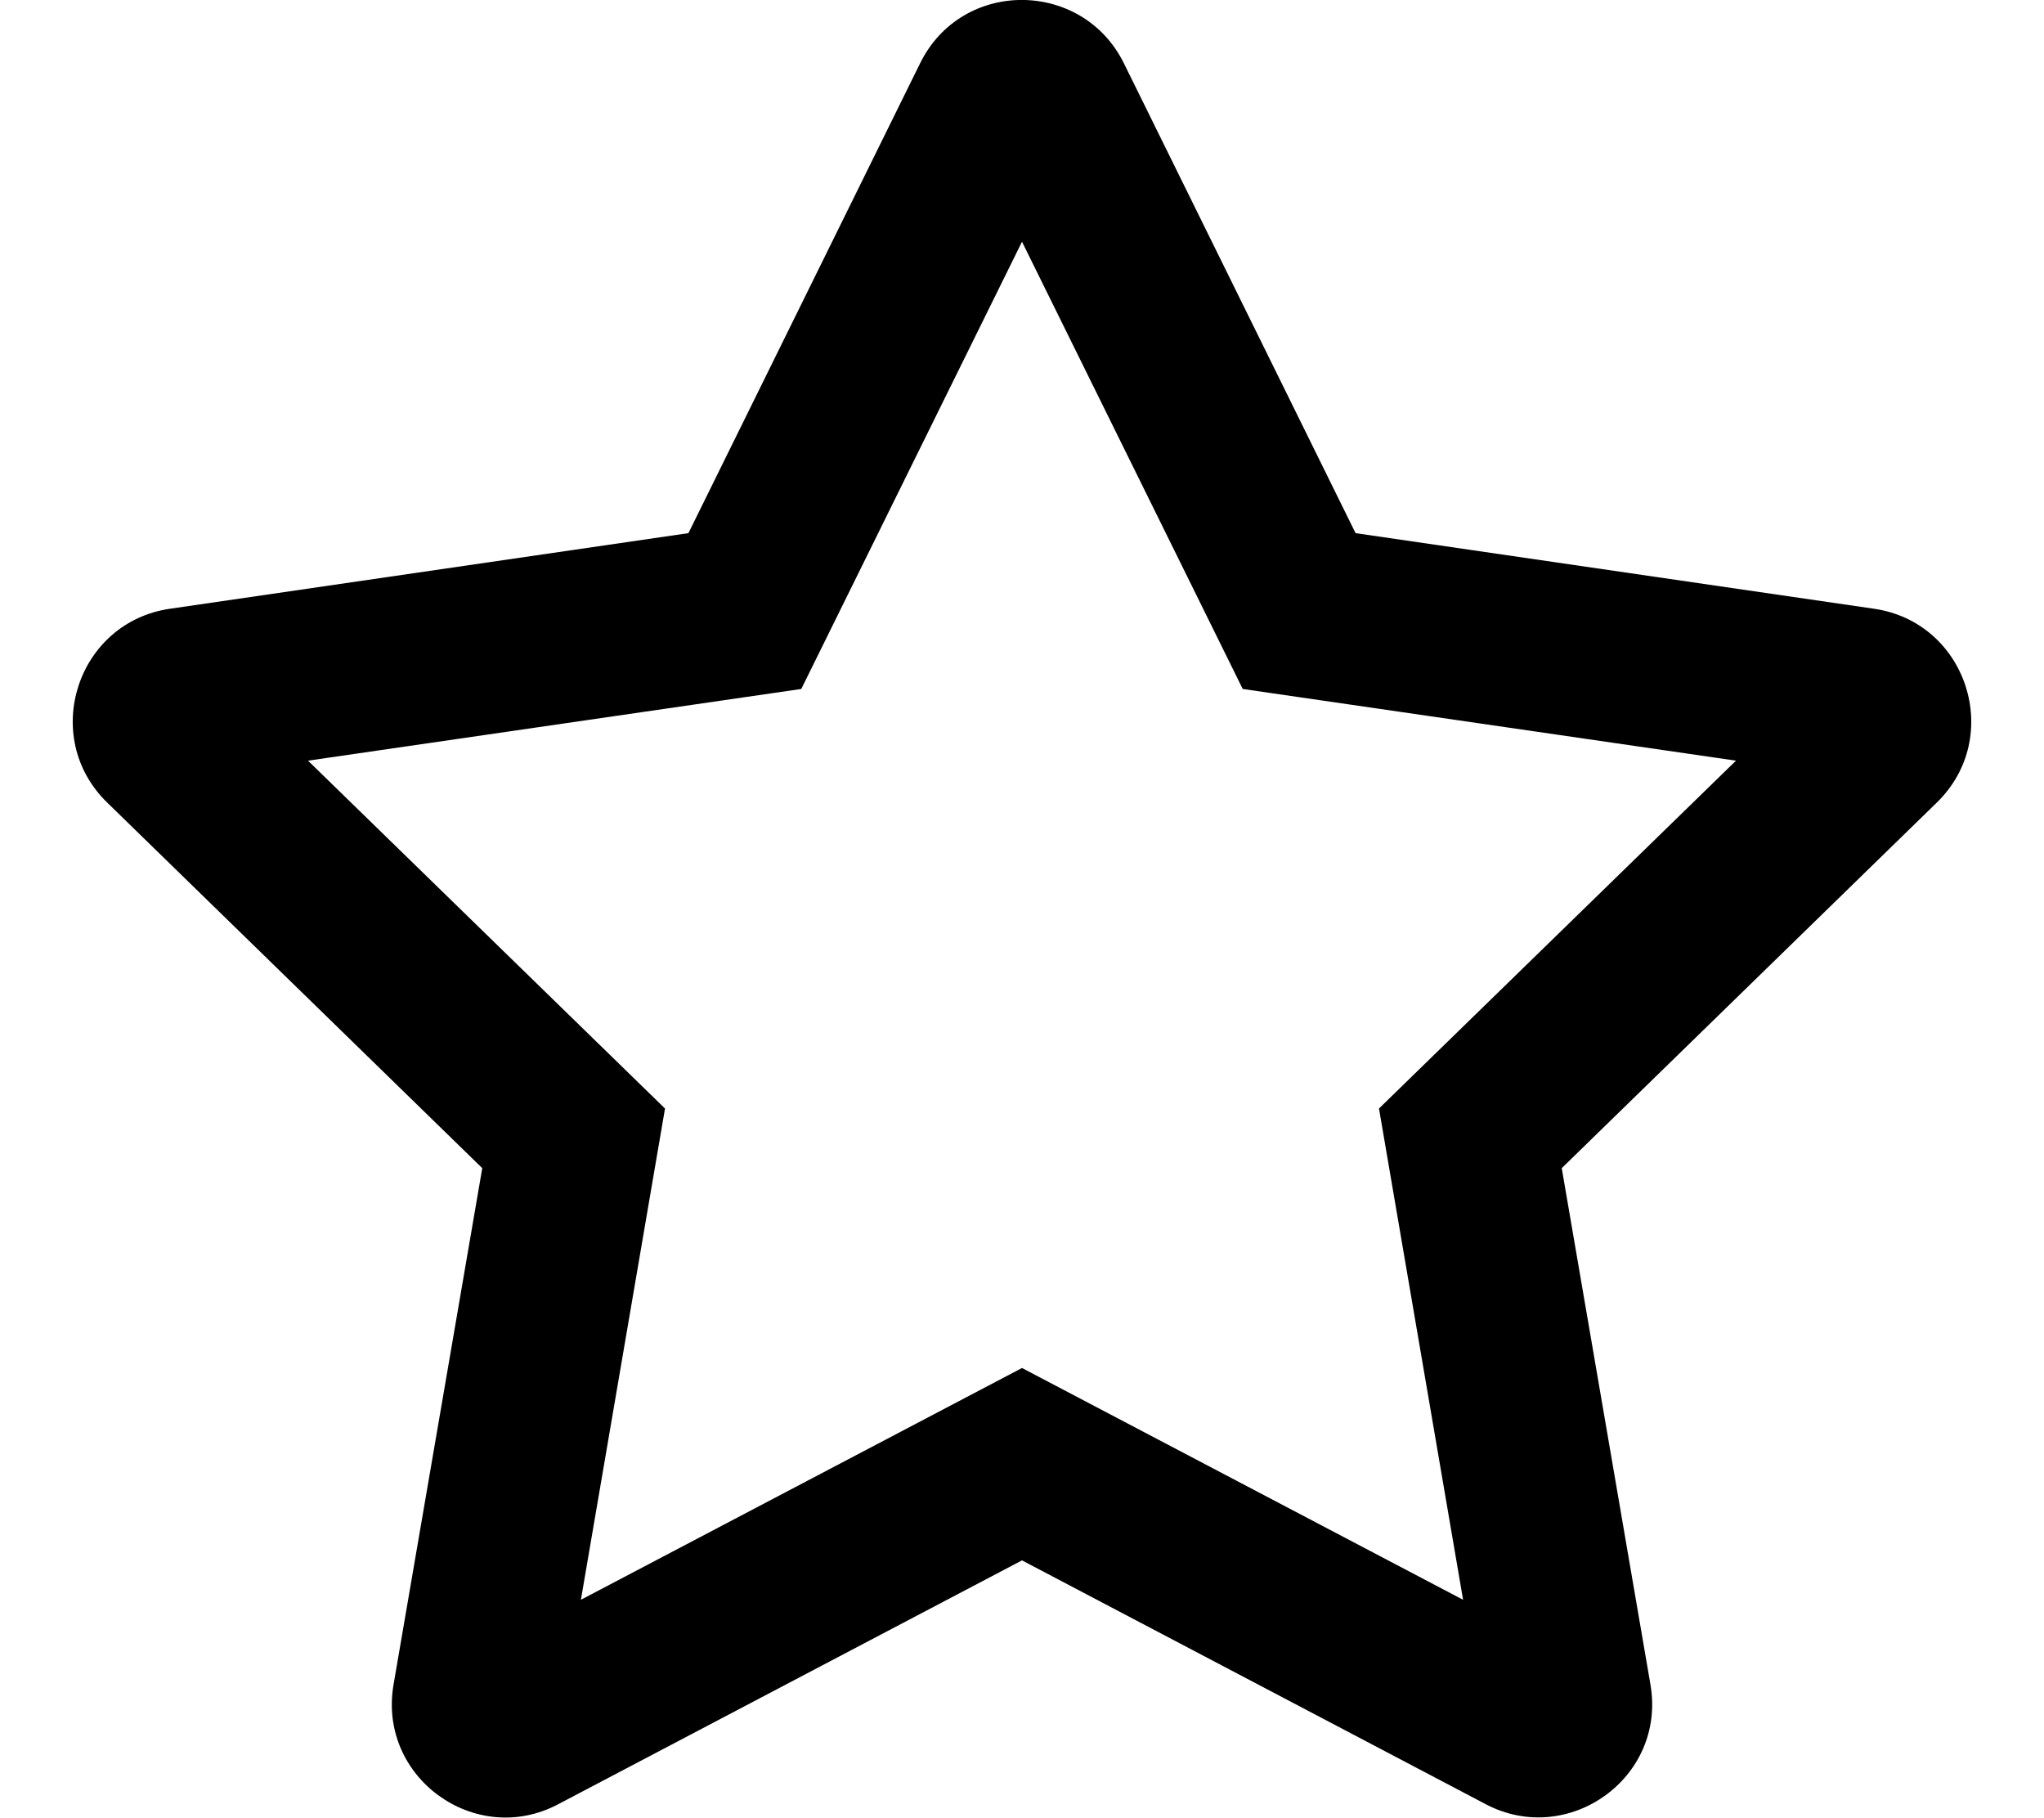
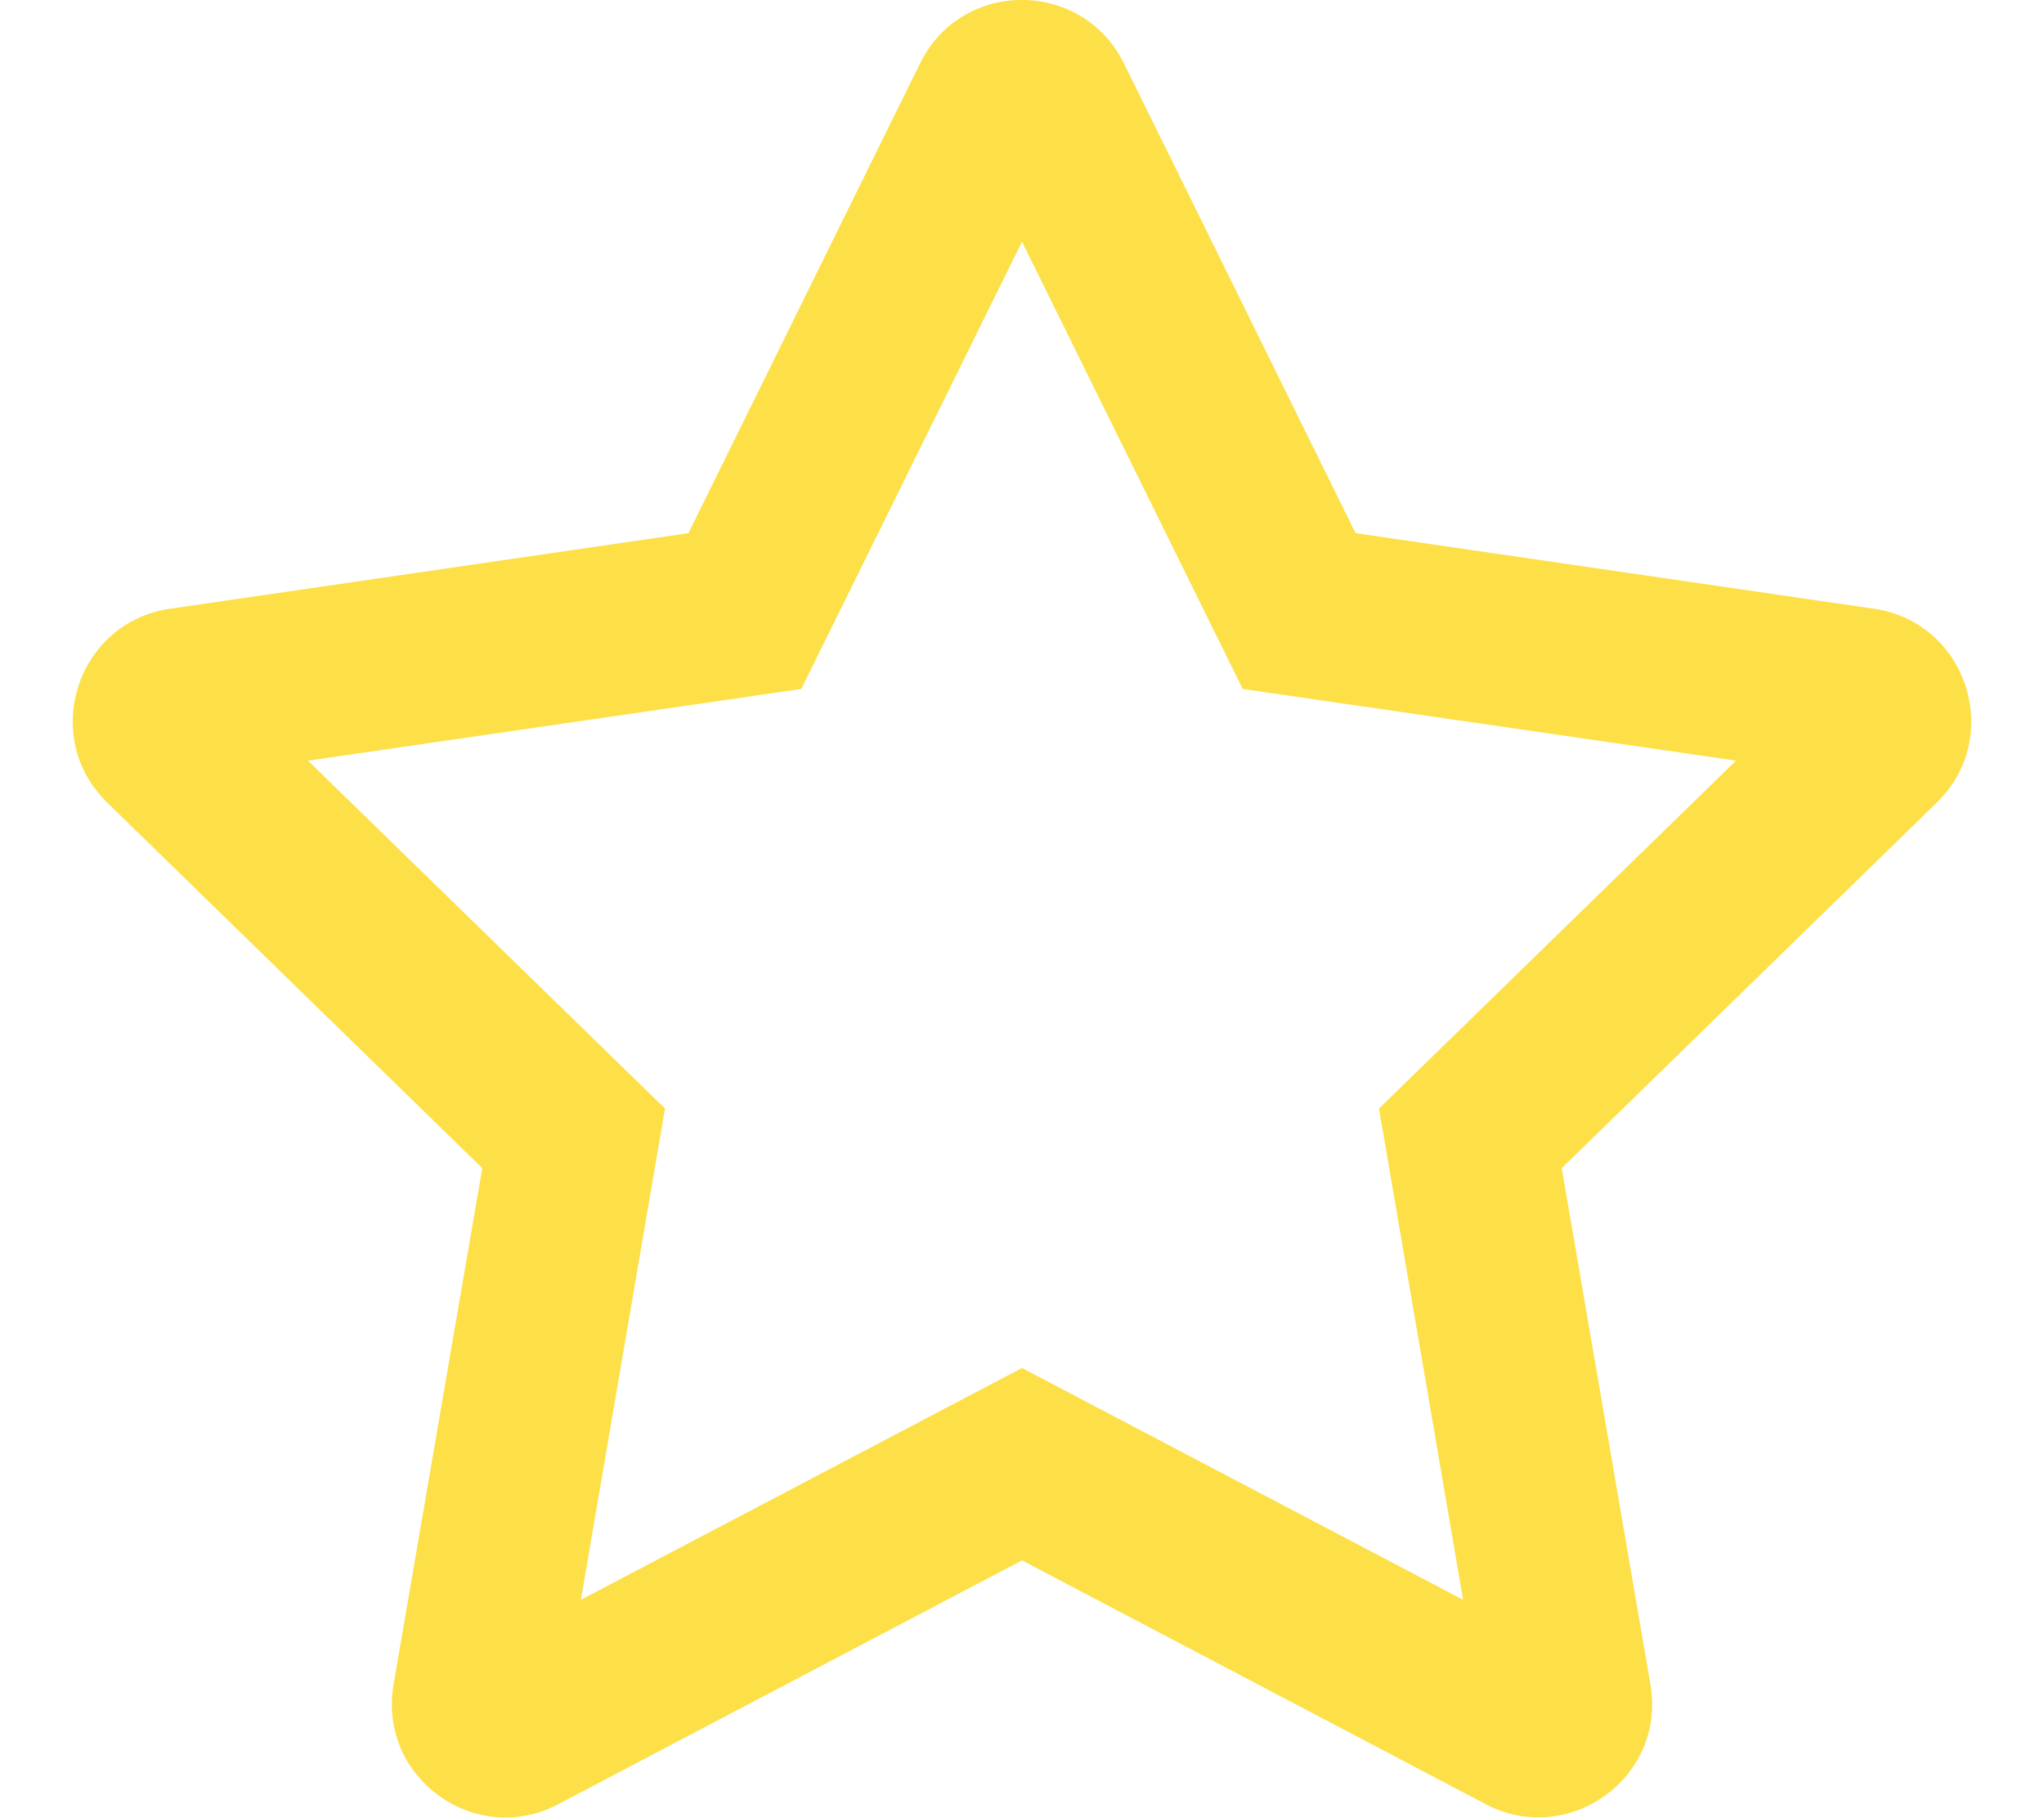
<svg xmlns="http://www.w3.org/2000/svg" aria-hidden="true" focusable="false" data-prefix="fas" data-icon="star-solid" role="img" viewBox="0 0 576 512">
-   <path fill="currentColor" d="M528.1 171.5L382 150.2 316.7 17.8c-11.7-23.6-45.6-23.9-57.4 0L194 150.2 47.9 171.5c-26.2 3.8-36.7 36.1-17.7 54.6l105.7 103-25 145.5c-4.5 26.3 23.2 46 46.4 33.7L288 439.6l130.7 68.7c23.2 12.2 50.9-7.4 46.4-33.7l-25-145.5 105.7-103c19-18.5 8.5-50.8-17.7-54.6zM388.6 312.3l23.7 138.4L288 385.4l-124.3 65.3 23.7-138.4-100.6-98 139-20.2 62.2-126 62.2 126 139 20.2-100.6 98z" />
+   <path fill="rgb(253 224 71)" d="M528.1 171.5L382 150.2 316.7 17.8c-11.7-23.6-45.6-23.9-57.4 0L194 150.2 47.9 171.5c-26.2 3.8-36.7 36.1-17.7 54.6l105.7 103-25 145.5c-4.5 26.3 23.2 46 46.4 33.7L288 439.6l130.7 68.7c23.2 12.2 50.9-7.4 46.4-33.7l-25-145.5 105.7-103c19-18.5 8.5-50.8-17.7-54.6zM388.6 312.3l23.7 138.4L288 385.4l-124.3 65.3 23.7-138.4-100.6-98 139-20.2 62.2-126 62.2 126 139 20.2-100.6 98z" />
</svg>
